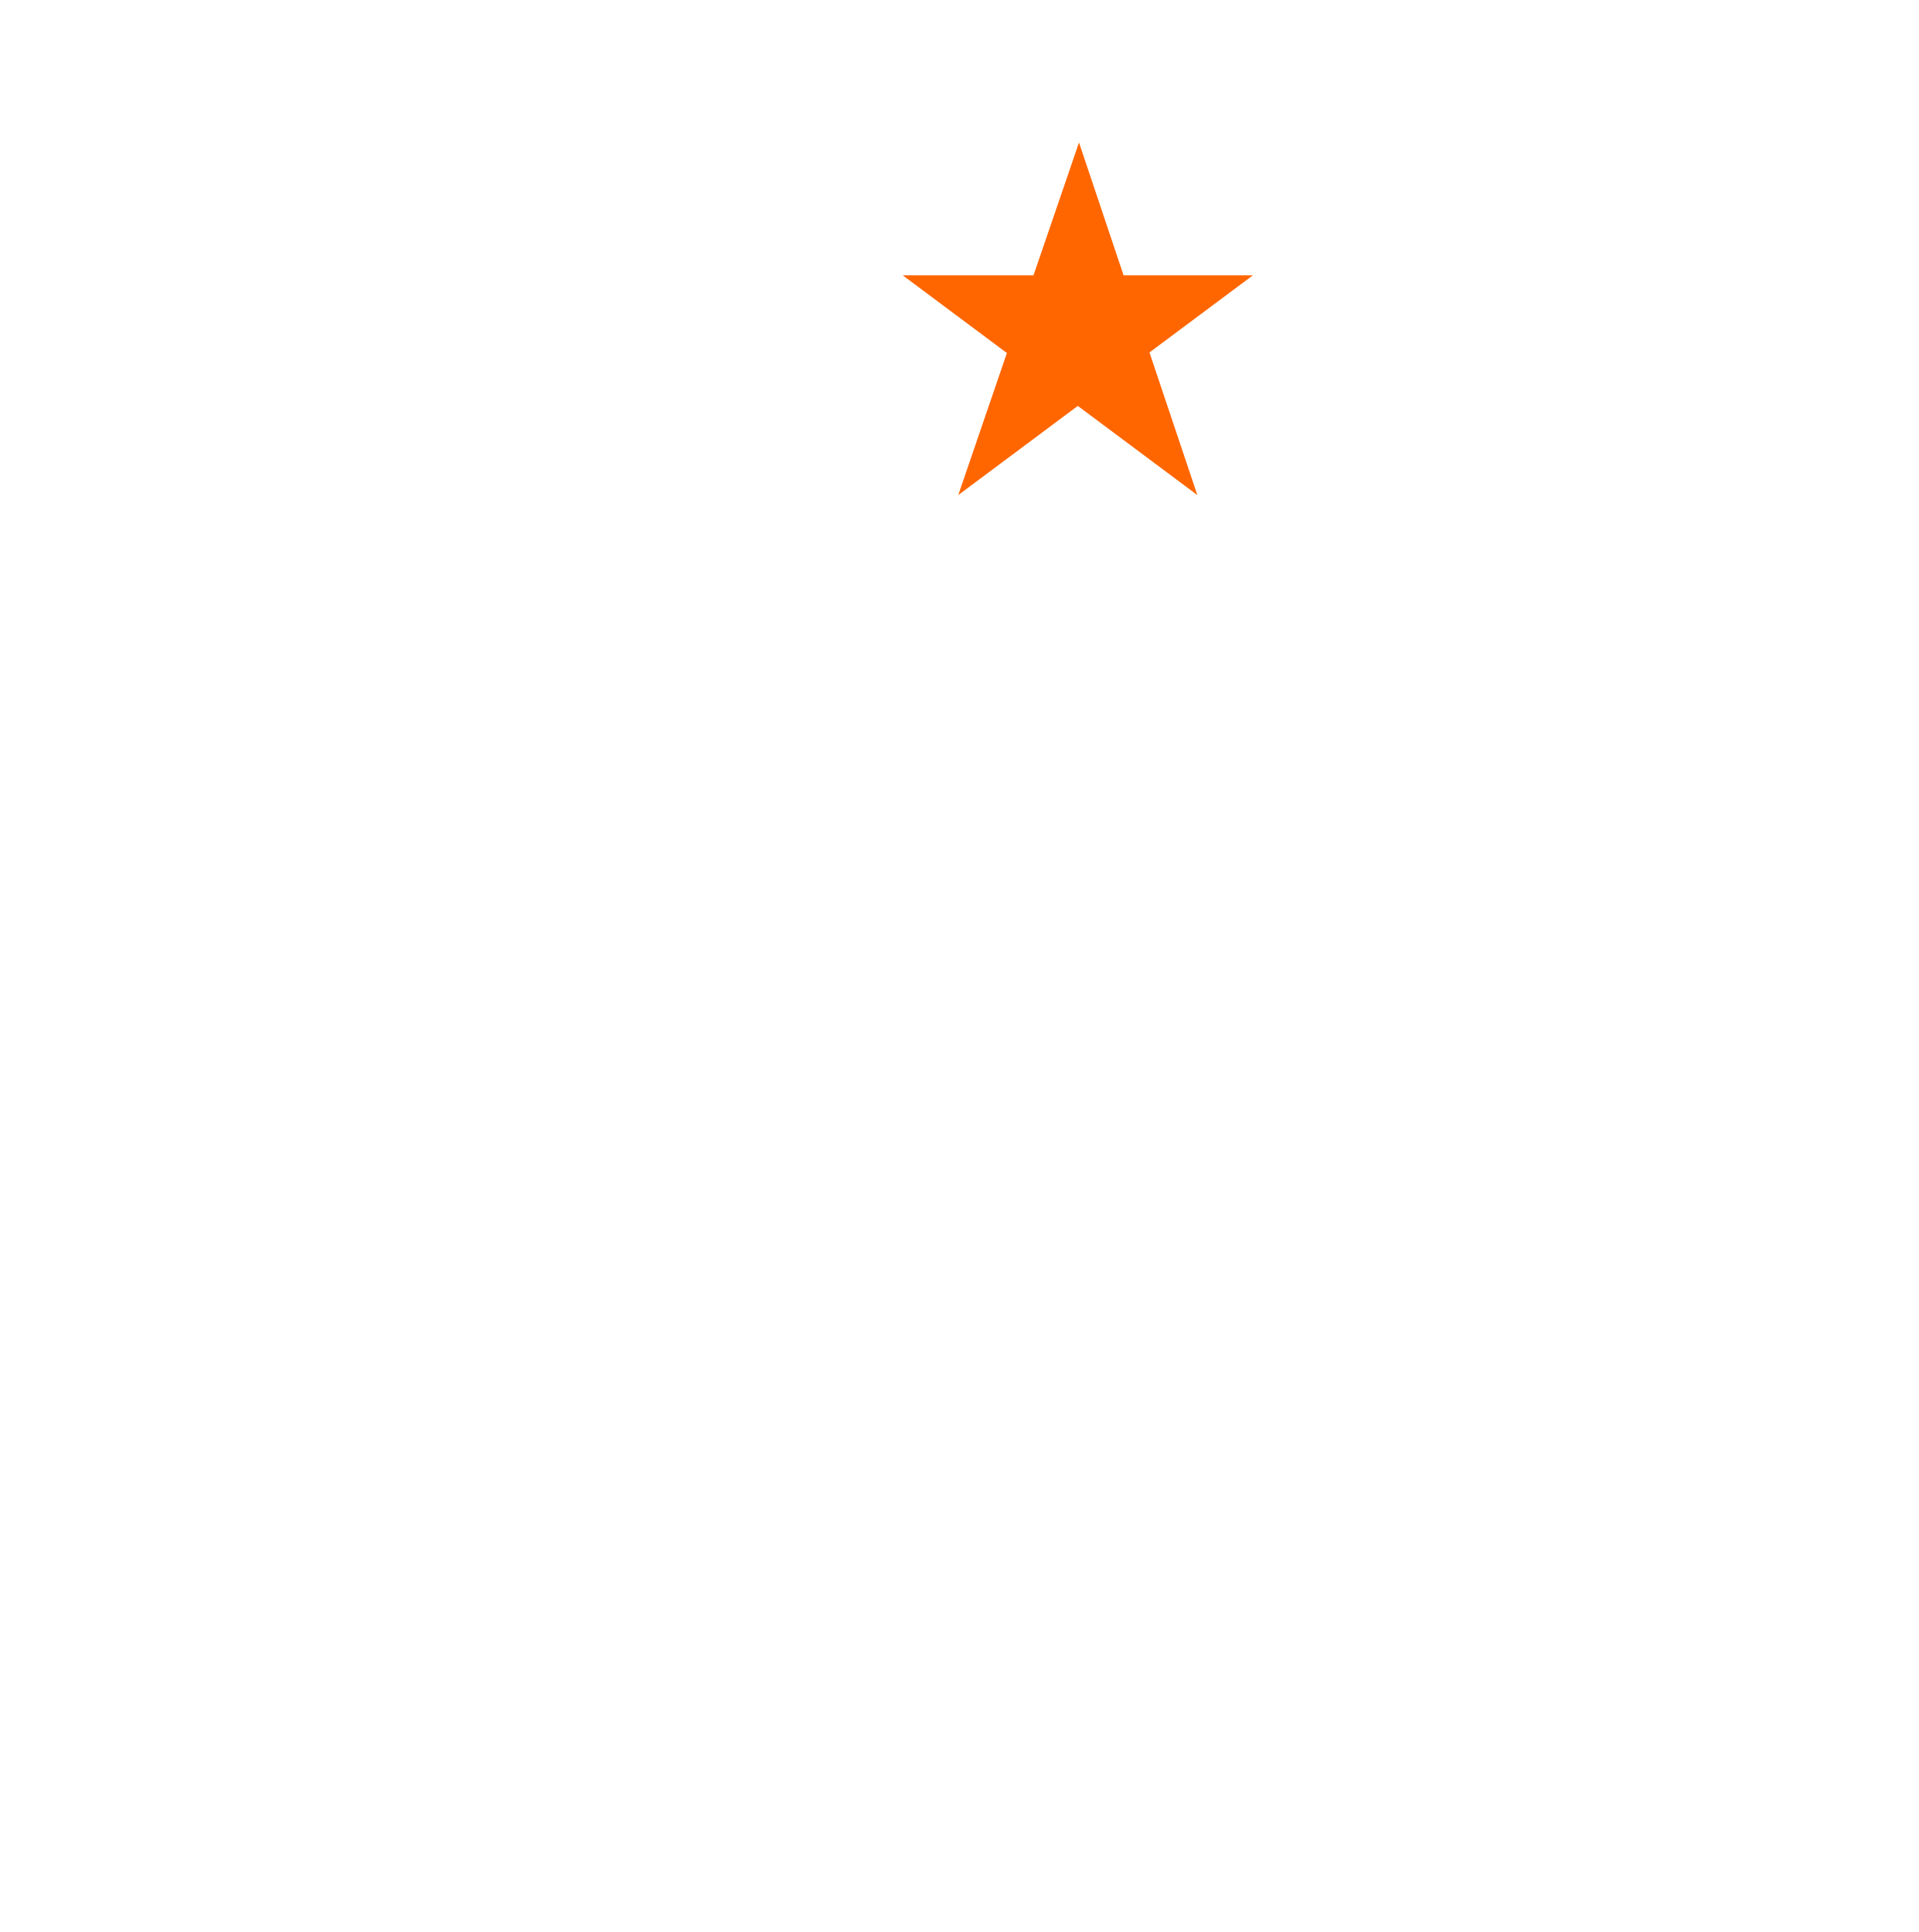
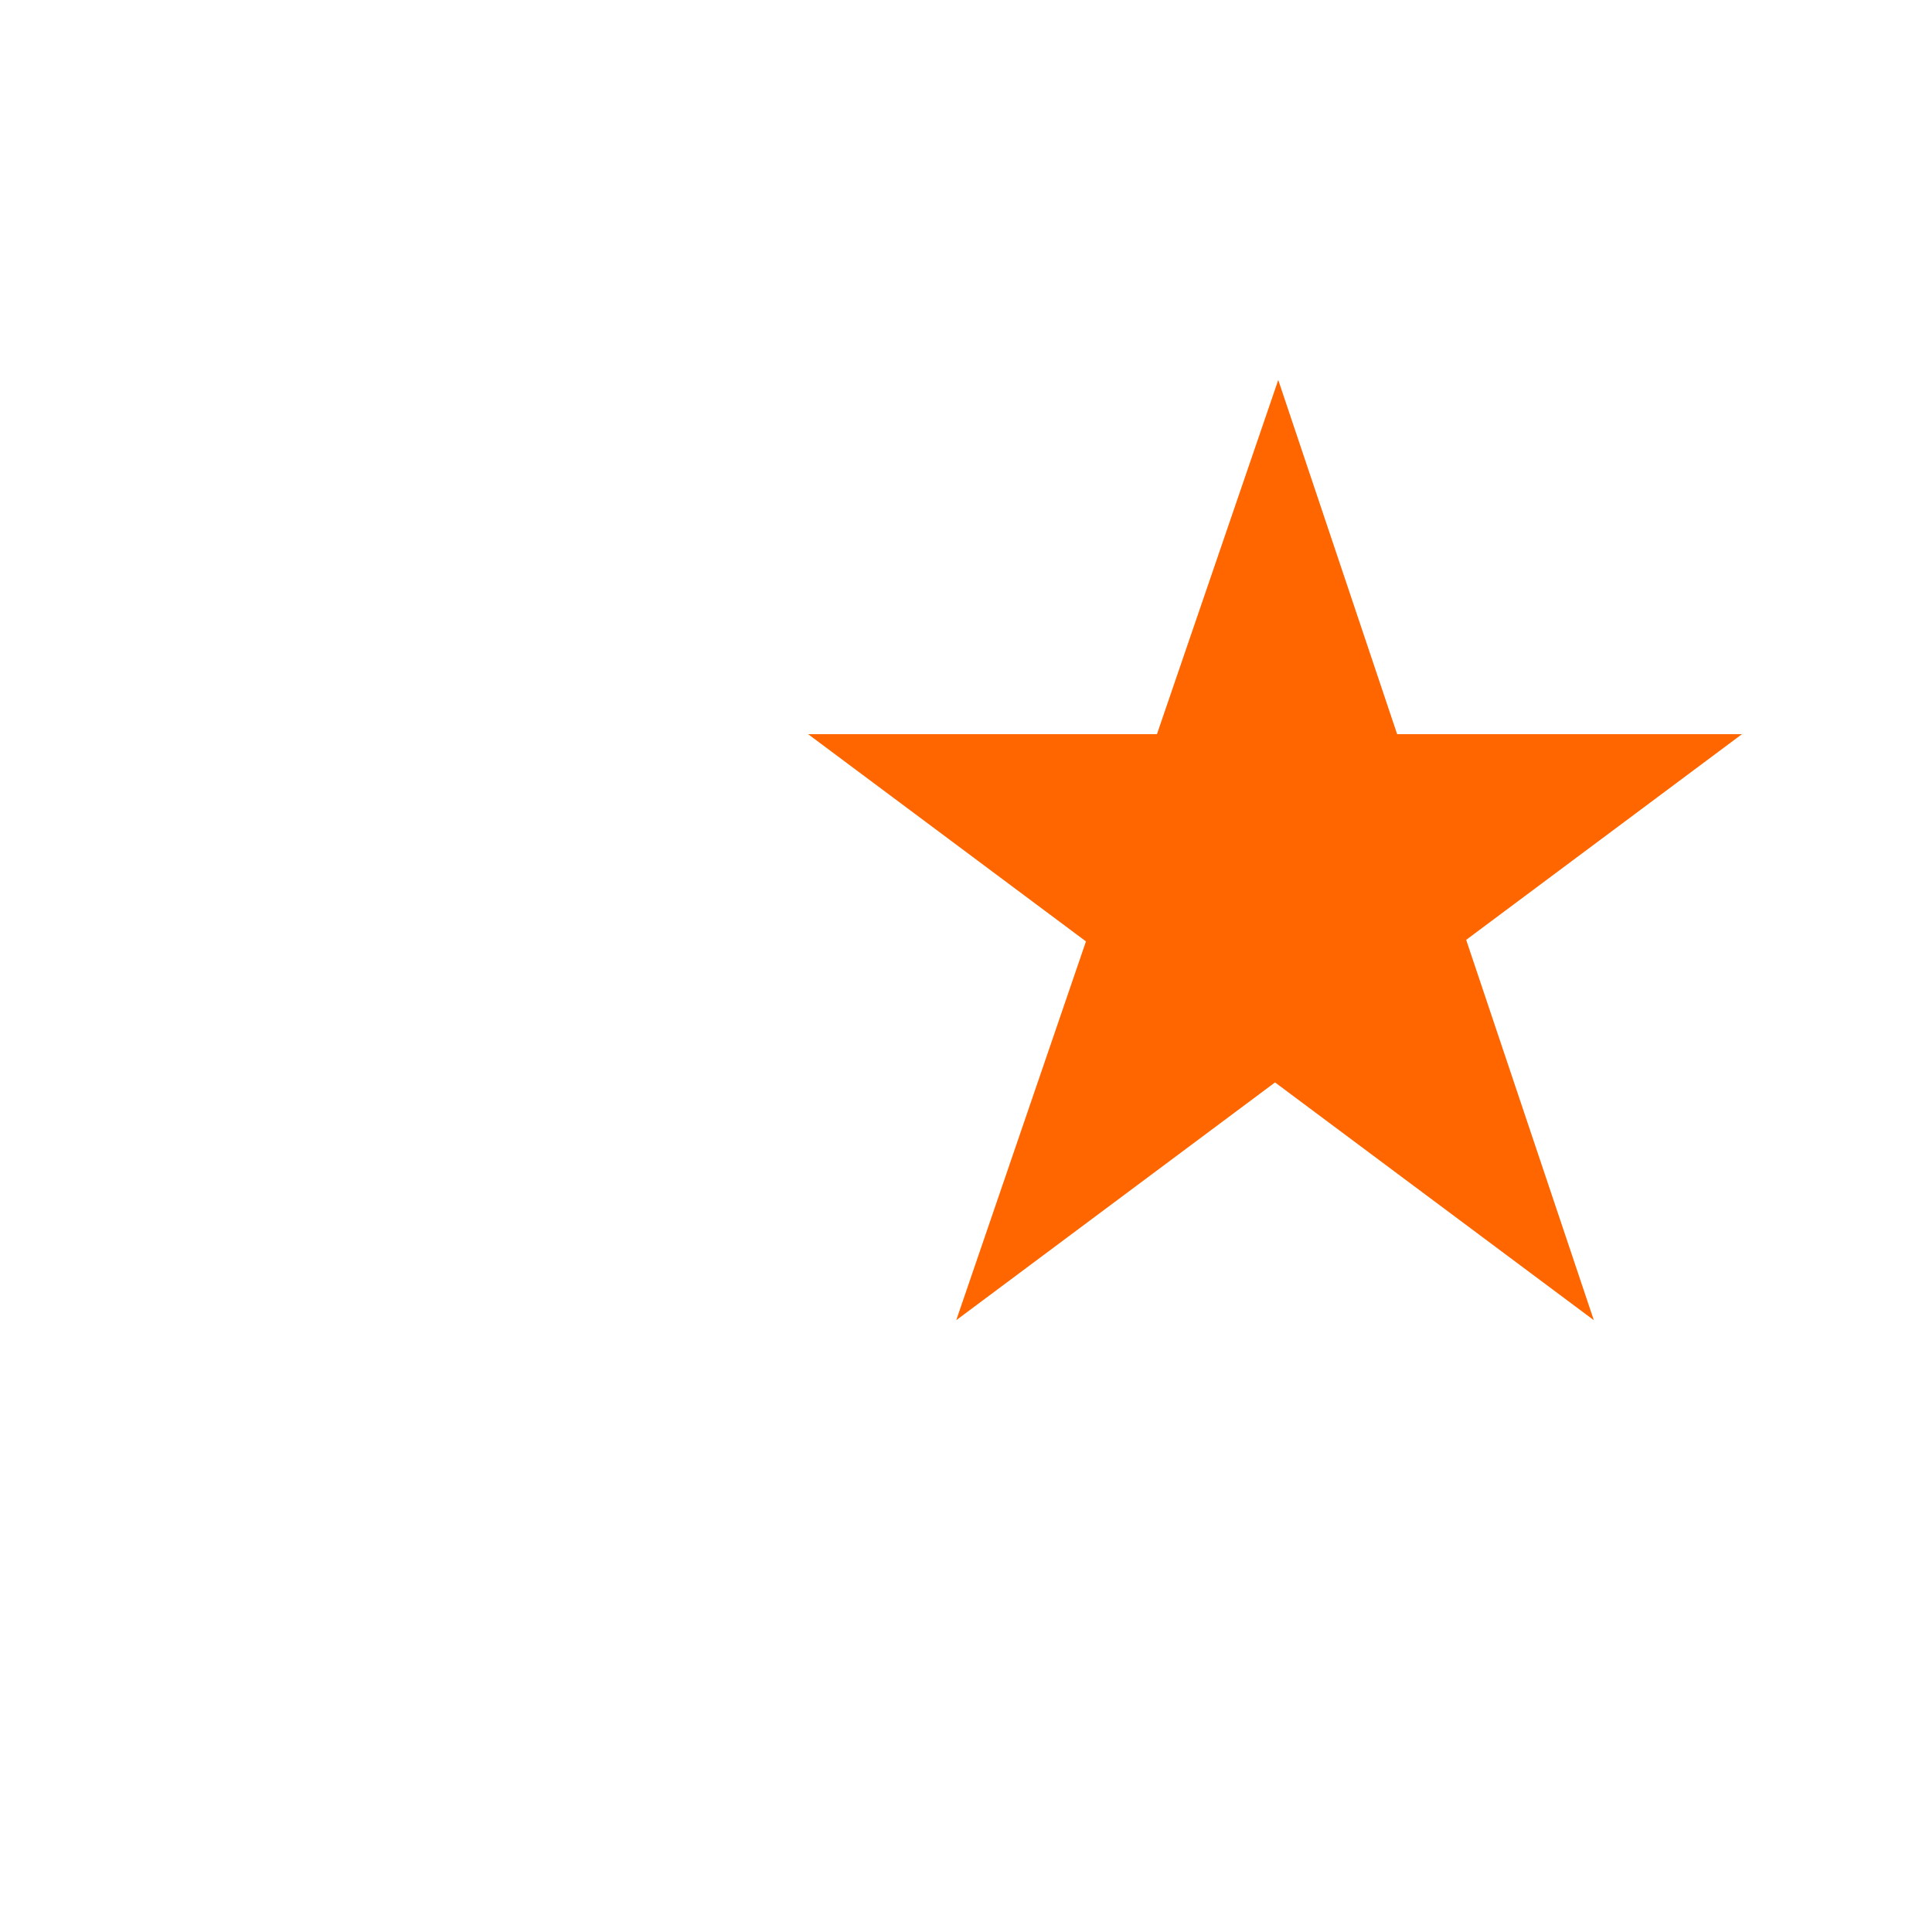
- <svg xmlns="http://www.w3.org/2000/svg" width="100%" height="800" version="1.1">
+ <svg xmlns="http://www.w3.org/2000/svg" width="100%" height="300" version="1.1">
  <polygon points="122 59,72 205,194 114,49 114,171 205" style="fill: #ff6600;">
    <animateTransform attributeName="transform" attributeType="XML" type="rotate" from="0 125 135" to="360 125 135" begin="0s" dur="5s" repeatCount="indefinite">
        </animateTransform>
  </polygon>
</svg>
